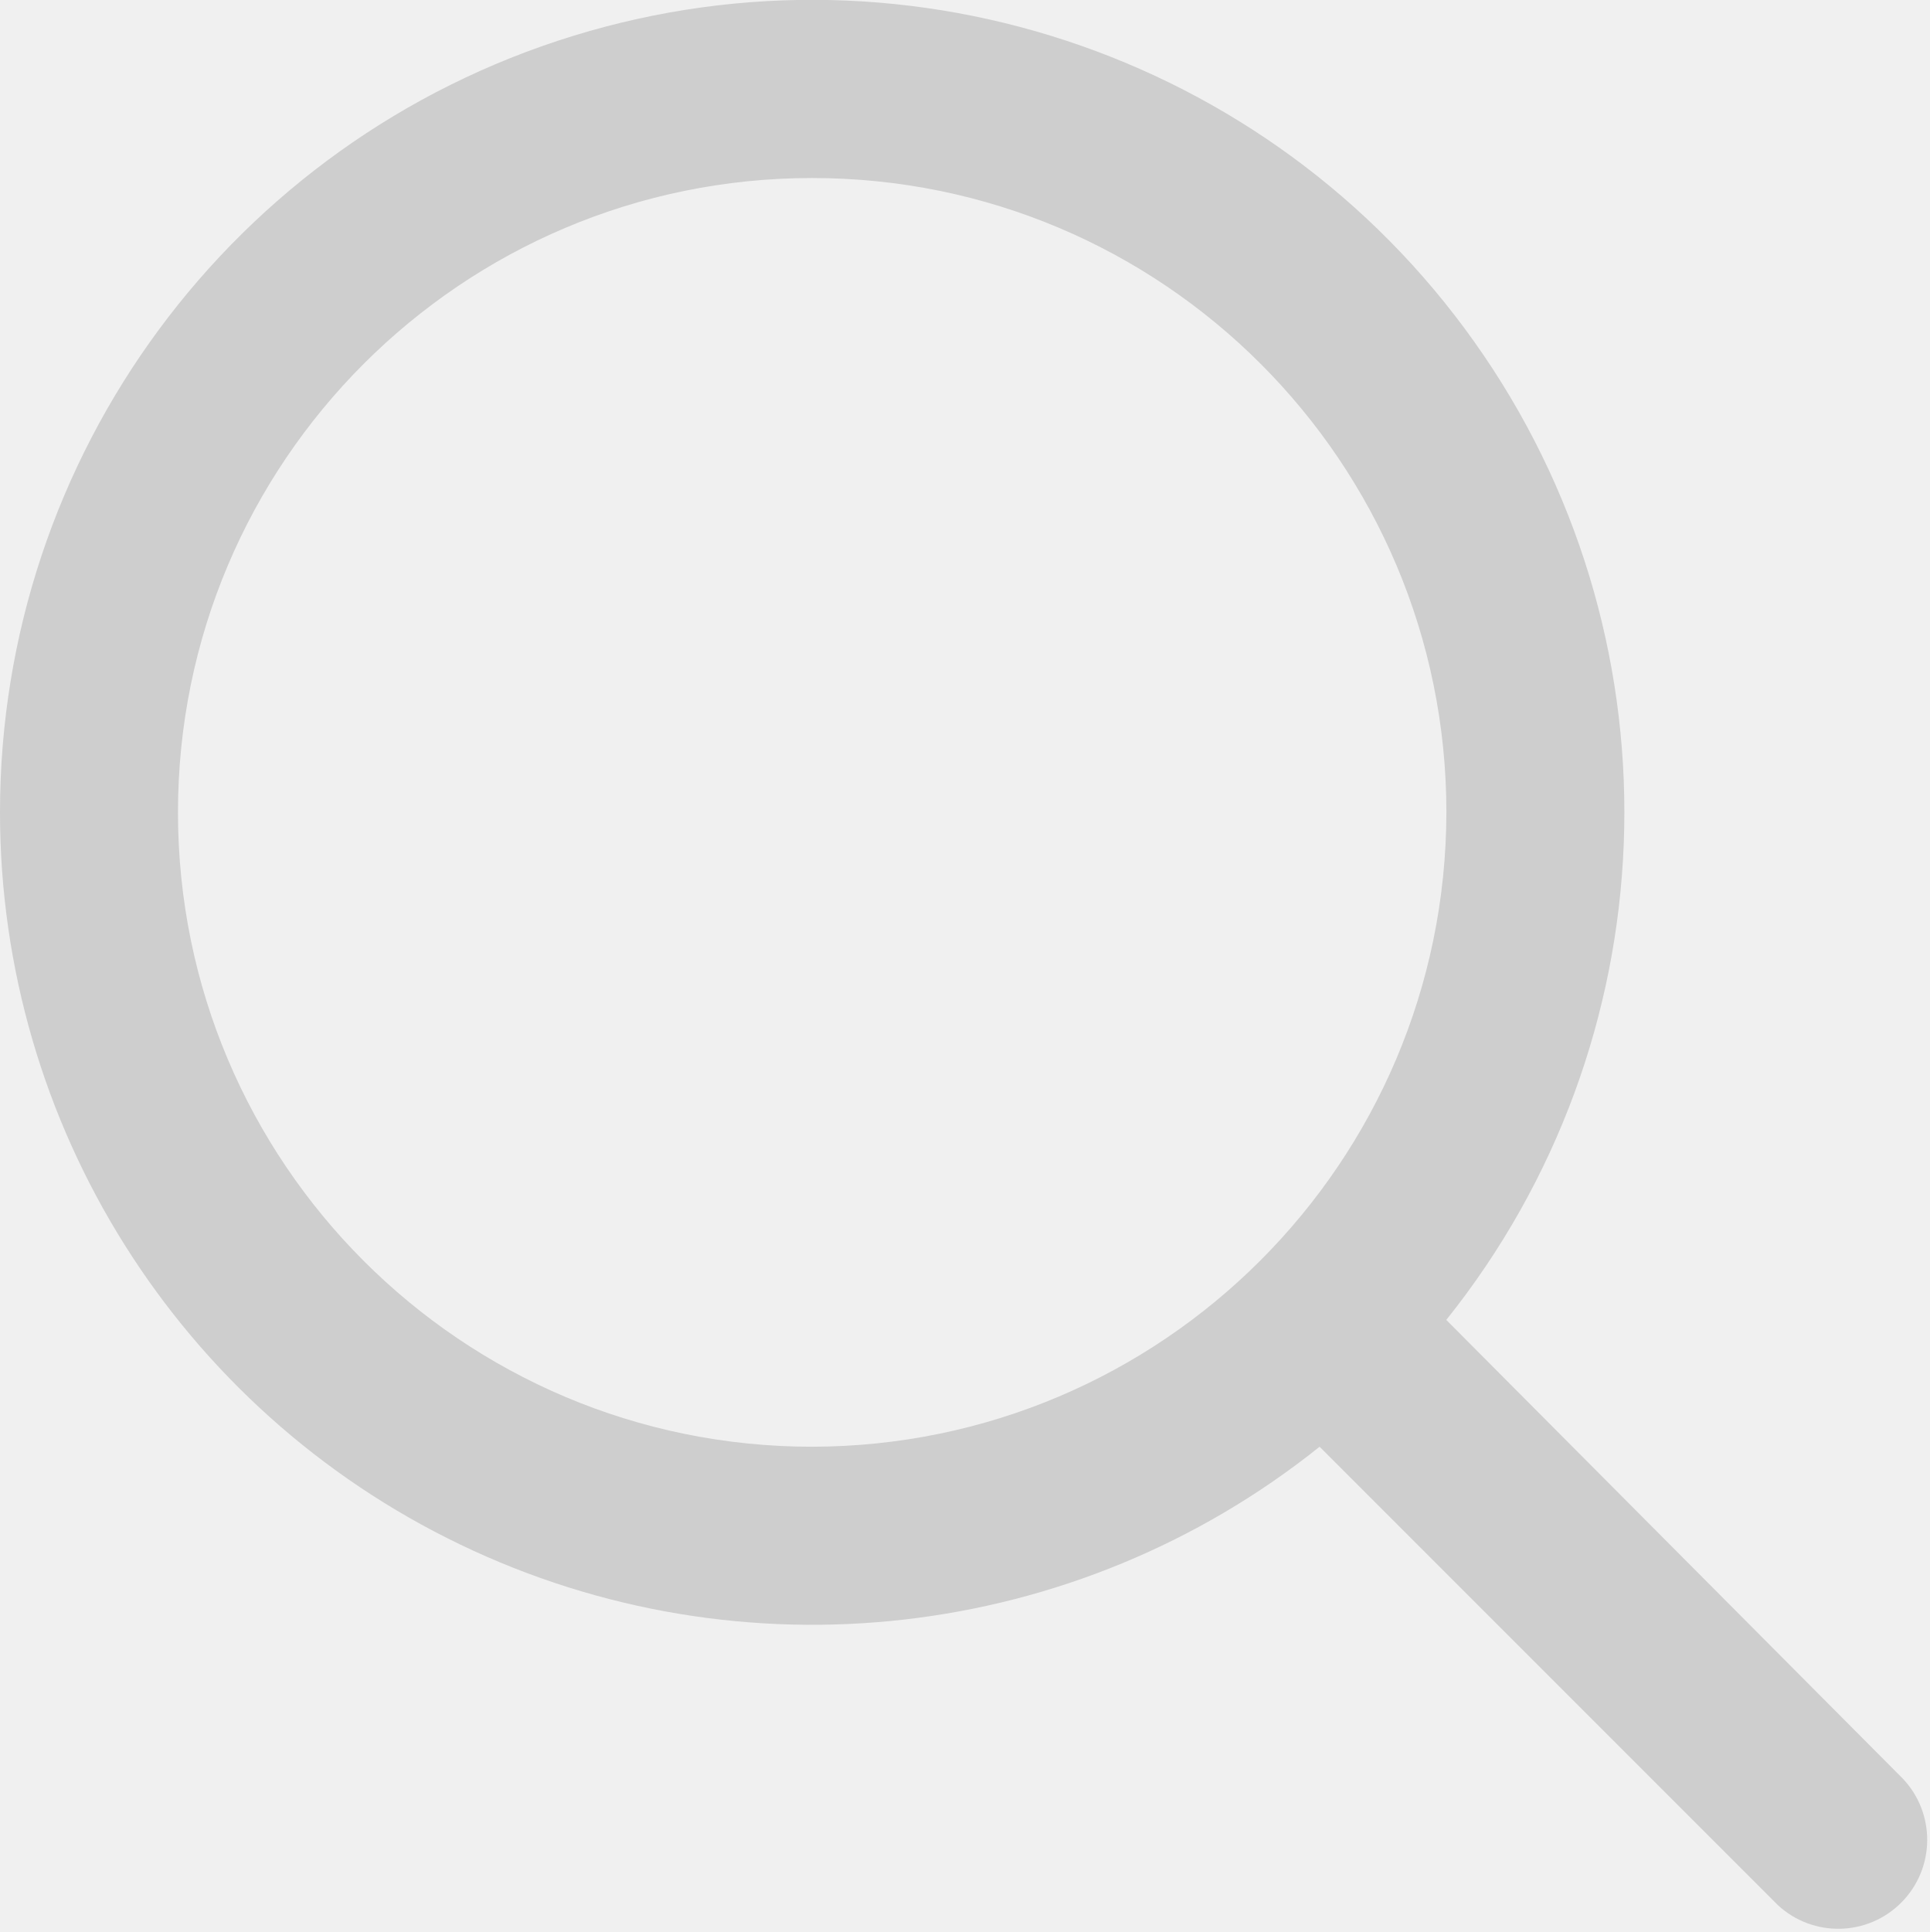
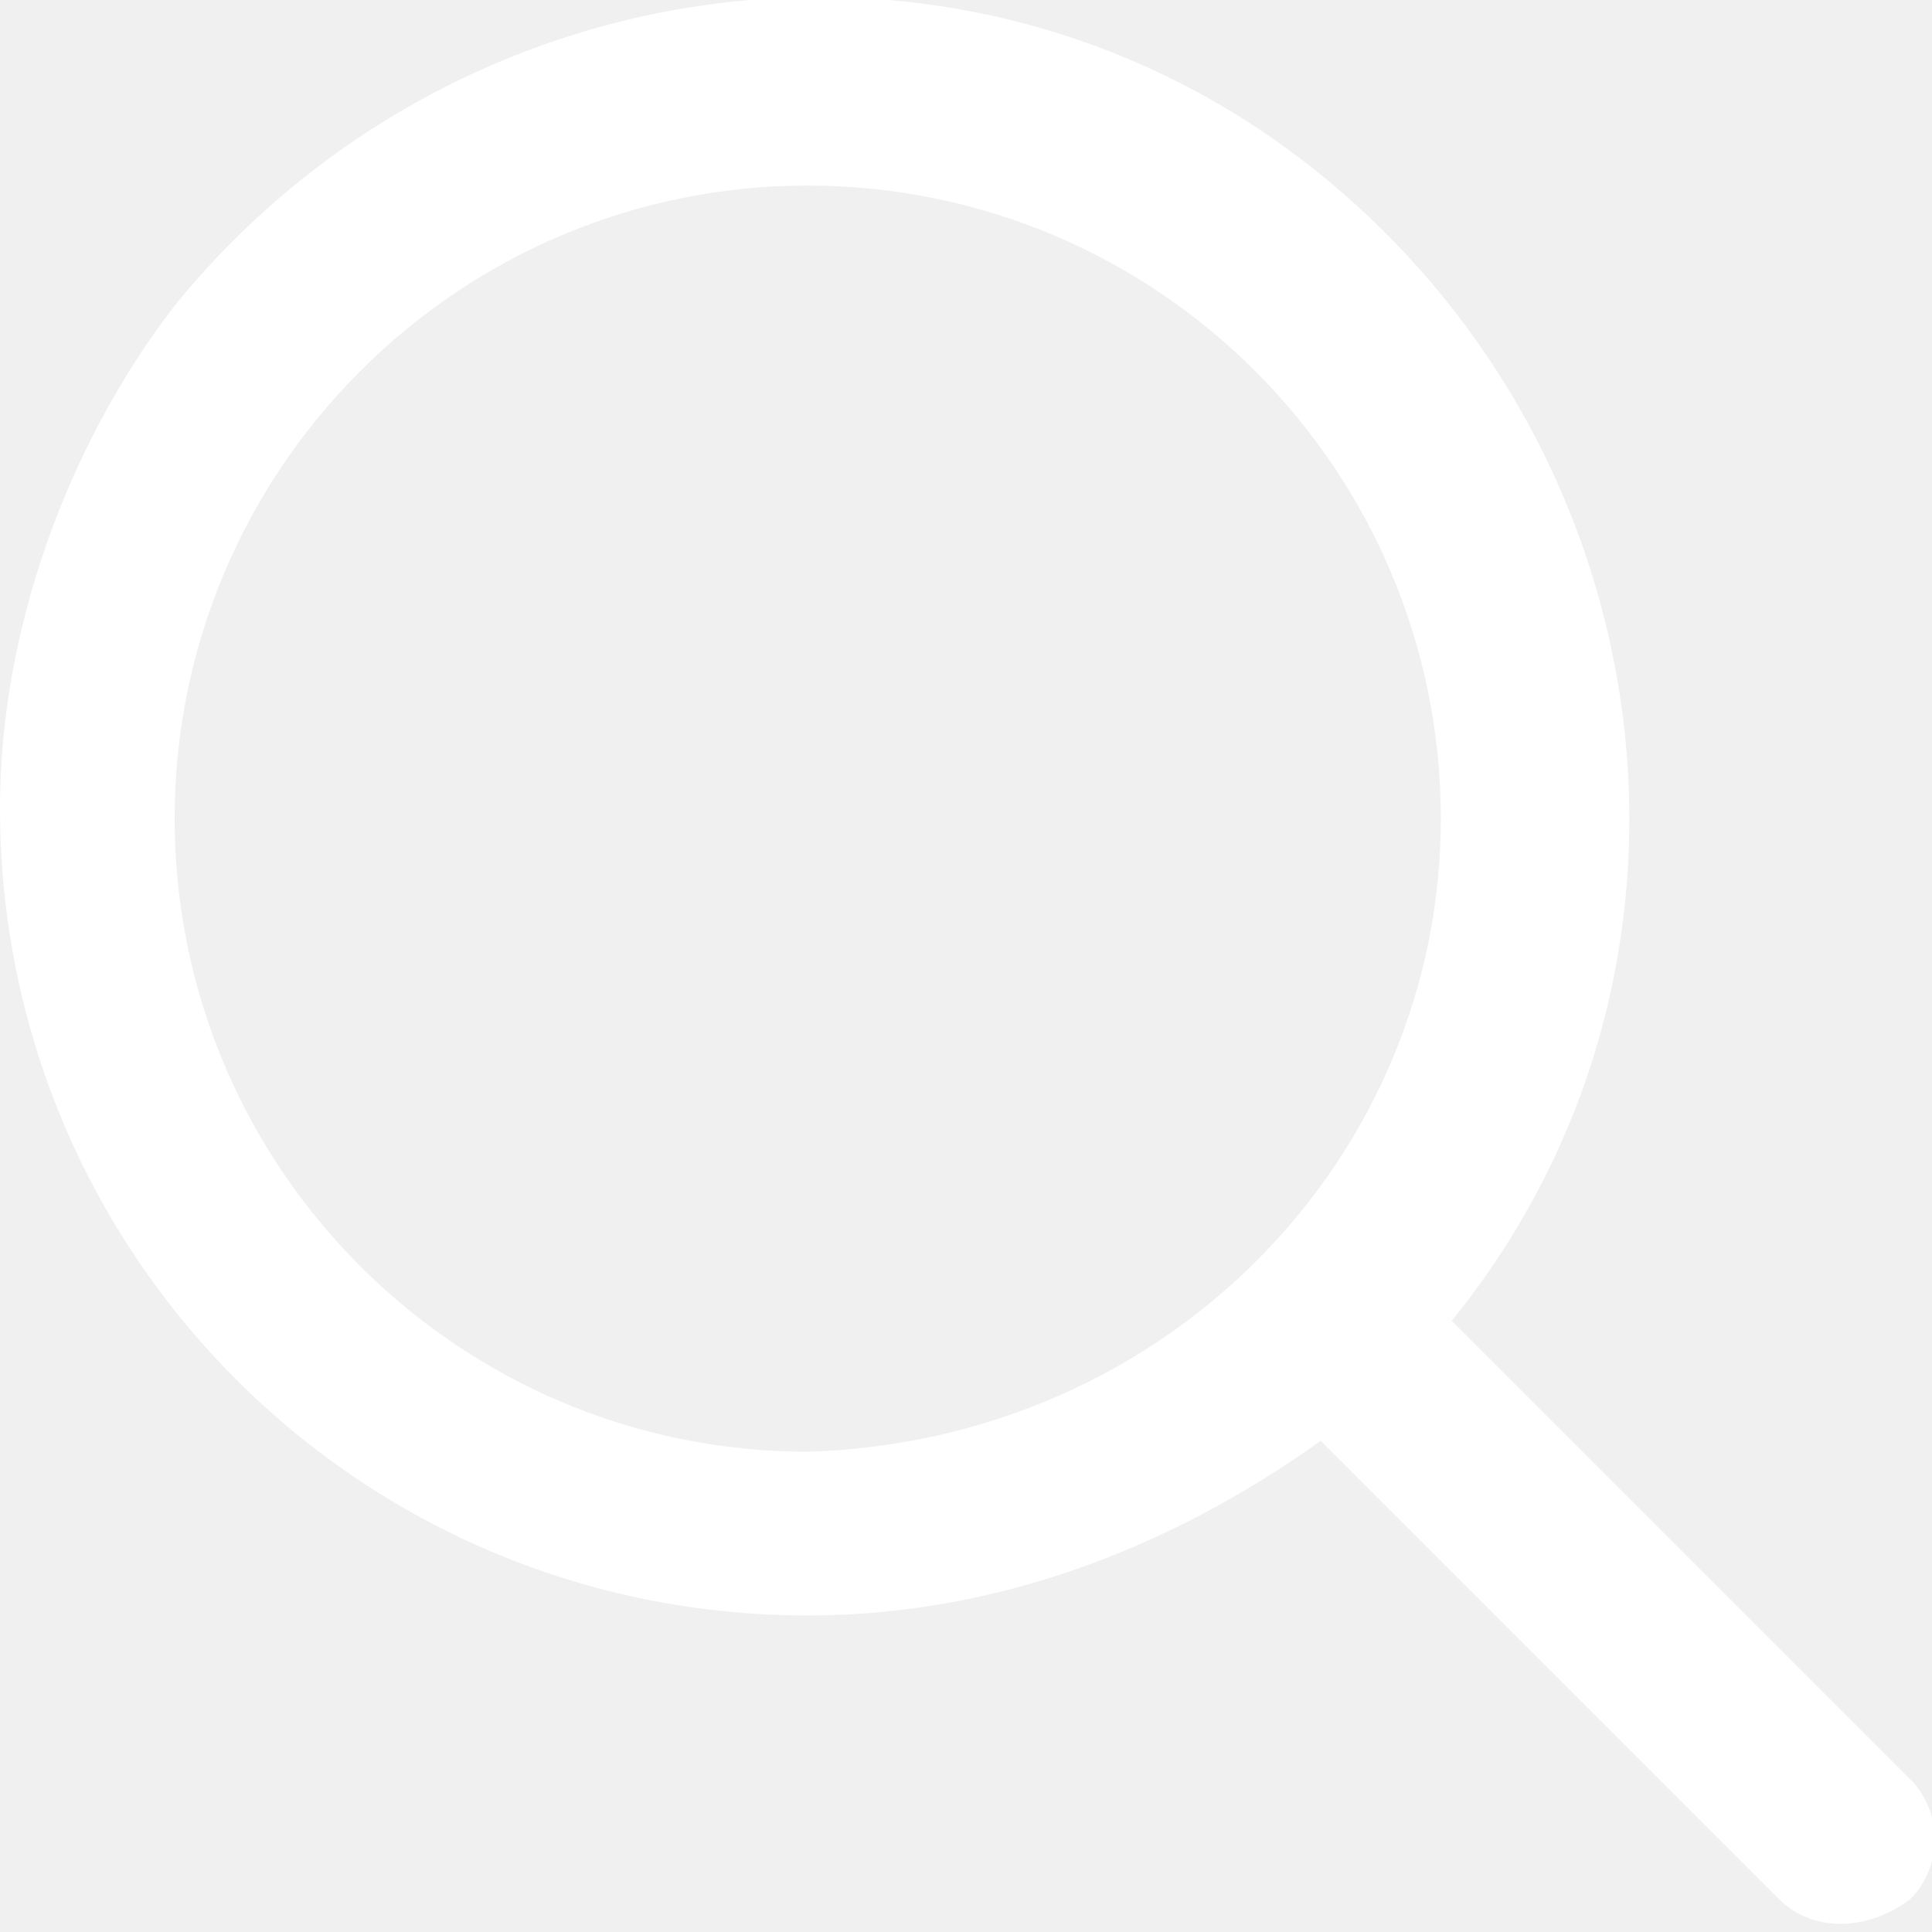
- <svg xmlns="http://www.w3.org/2000/svg" viewBox="0 0 17.681 17.701">
-   <defs>
-     <style>
-       .cls-1 {
-         fill: #cecece;
-       }
-     </style>
-   </defs>
+ <svg xmlns="http://www.w3.org/2000/svg" version="1.1" id="Calque_1" x="0px" y="0px" viewBox="0 0 17.7 17.7" style="enable-background:new 0 0 17.7 17.7;" xml:space="preserve">
+   <style type="text/css">
+ 	.st0{fill:#FFFFFF;}
+ </style>
  <g id="picto_recherche" transform="translate(-286 2)">
-     <path id="Tracé_44" data-name="Tracé 44" class="cls-1" d="M0,7.443a7.443,7.443,0,0,0,12.093,5.812l4.2,4.2a.815.815,0,0,0,1.142-1.162l-4.181-4.2A7.443,7.443,0,1,0,0,7.443Zm7.443,5.812a5.812,5.812,0,1,1,5.812-5.812A5.823,5.823,0,0,1,7.443,13.255Z" transform="translate(286 -2)" />
+     <path id="Tracé_44" class="st0" d="M286,5.4c0,4.1,3.3,7.4,7.4,7.4c1.7,0,3.3-0.6,4.7-1.6l4.2,4.2c0.3,0.3,0.8,0.3,1.2,0   c0.3-0.3,0.3-0.8,0-1.1l-4.2-4.2c2.6-3.2,2-7.9-1.2-10.5c-3.2-2.6-7.9-2-10.5,1.2C286.6,2.1,286,3.8,286,5.4z M293.4,11.3   c-3.2,0-5.8-2.6-5.8-5.8s2.6-5.8,5.8-5.8c3.2,0,5.8,2.6,5.8,5.8v0C299.2,8.6,296.7,11.2,293.4,11.3z" />
  </g>
</svg>
